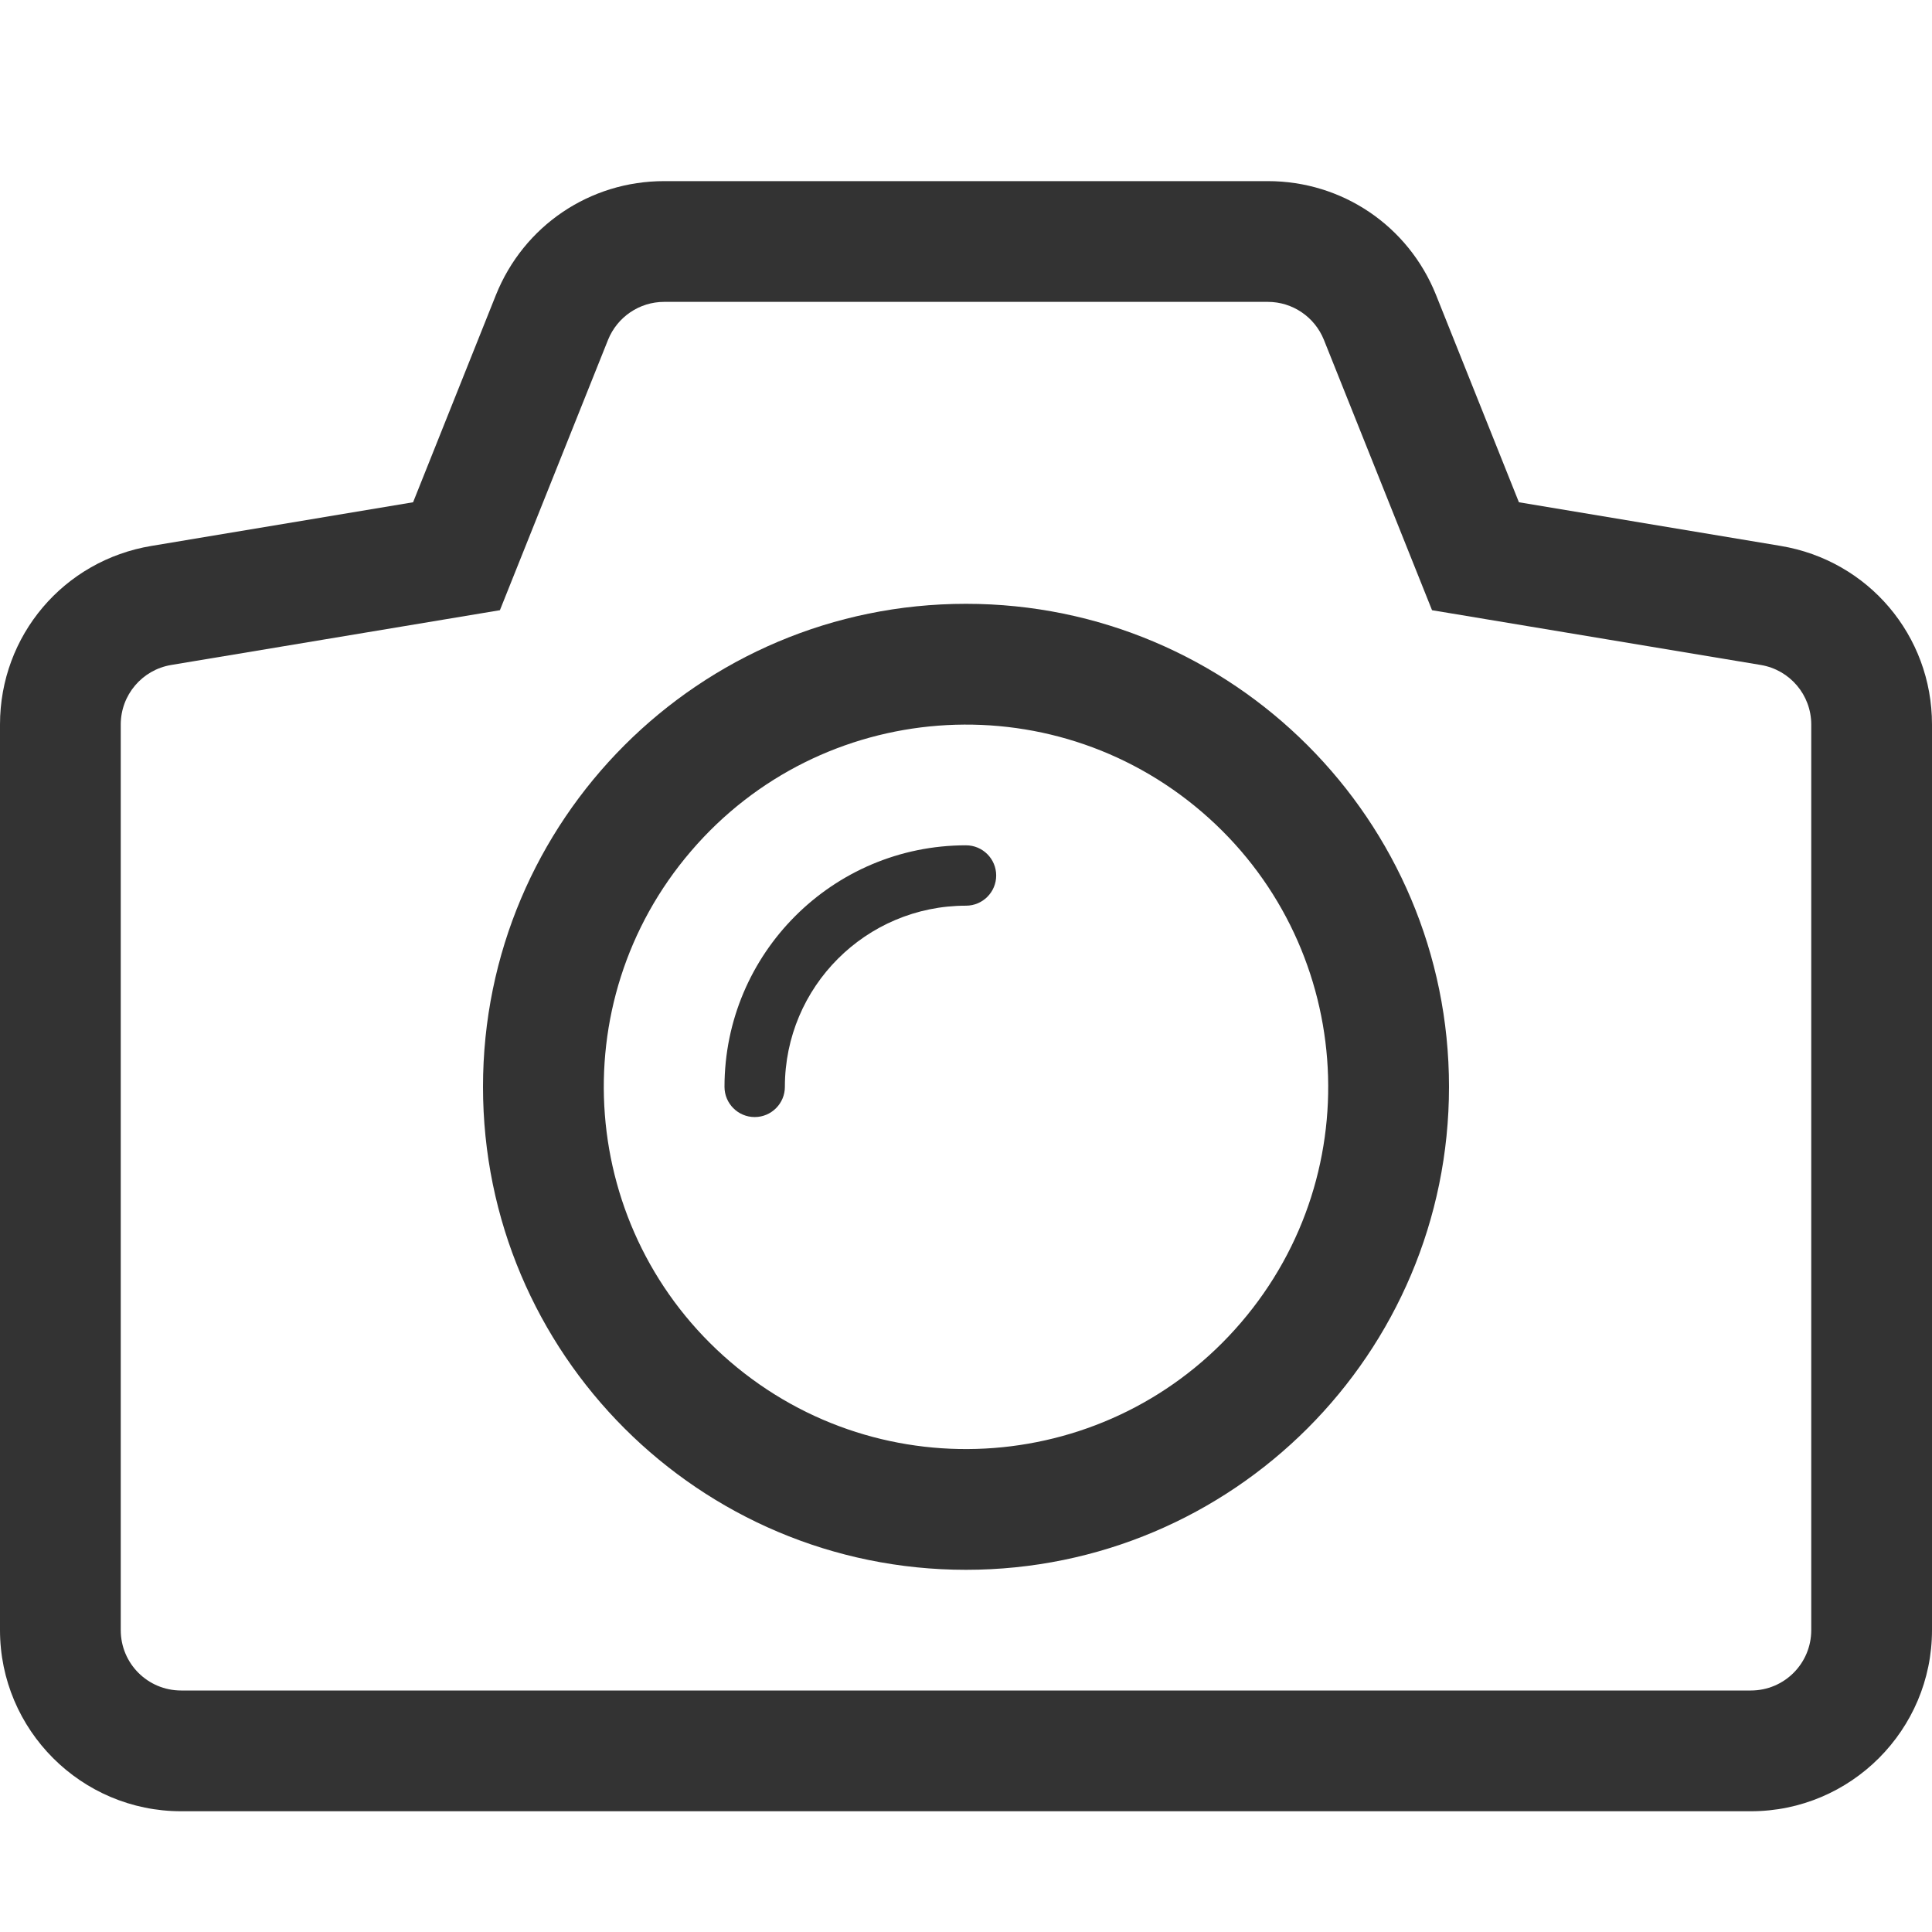
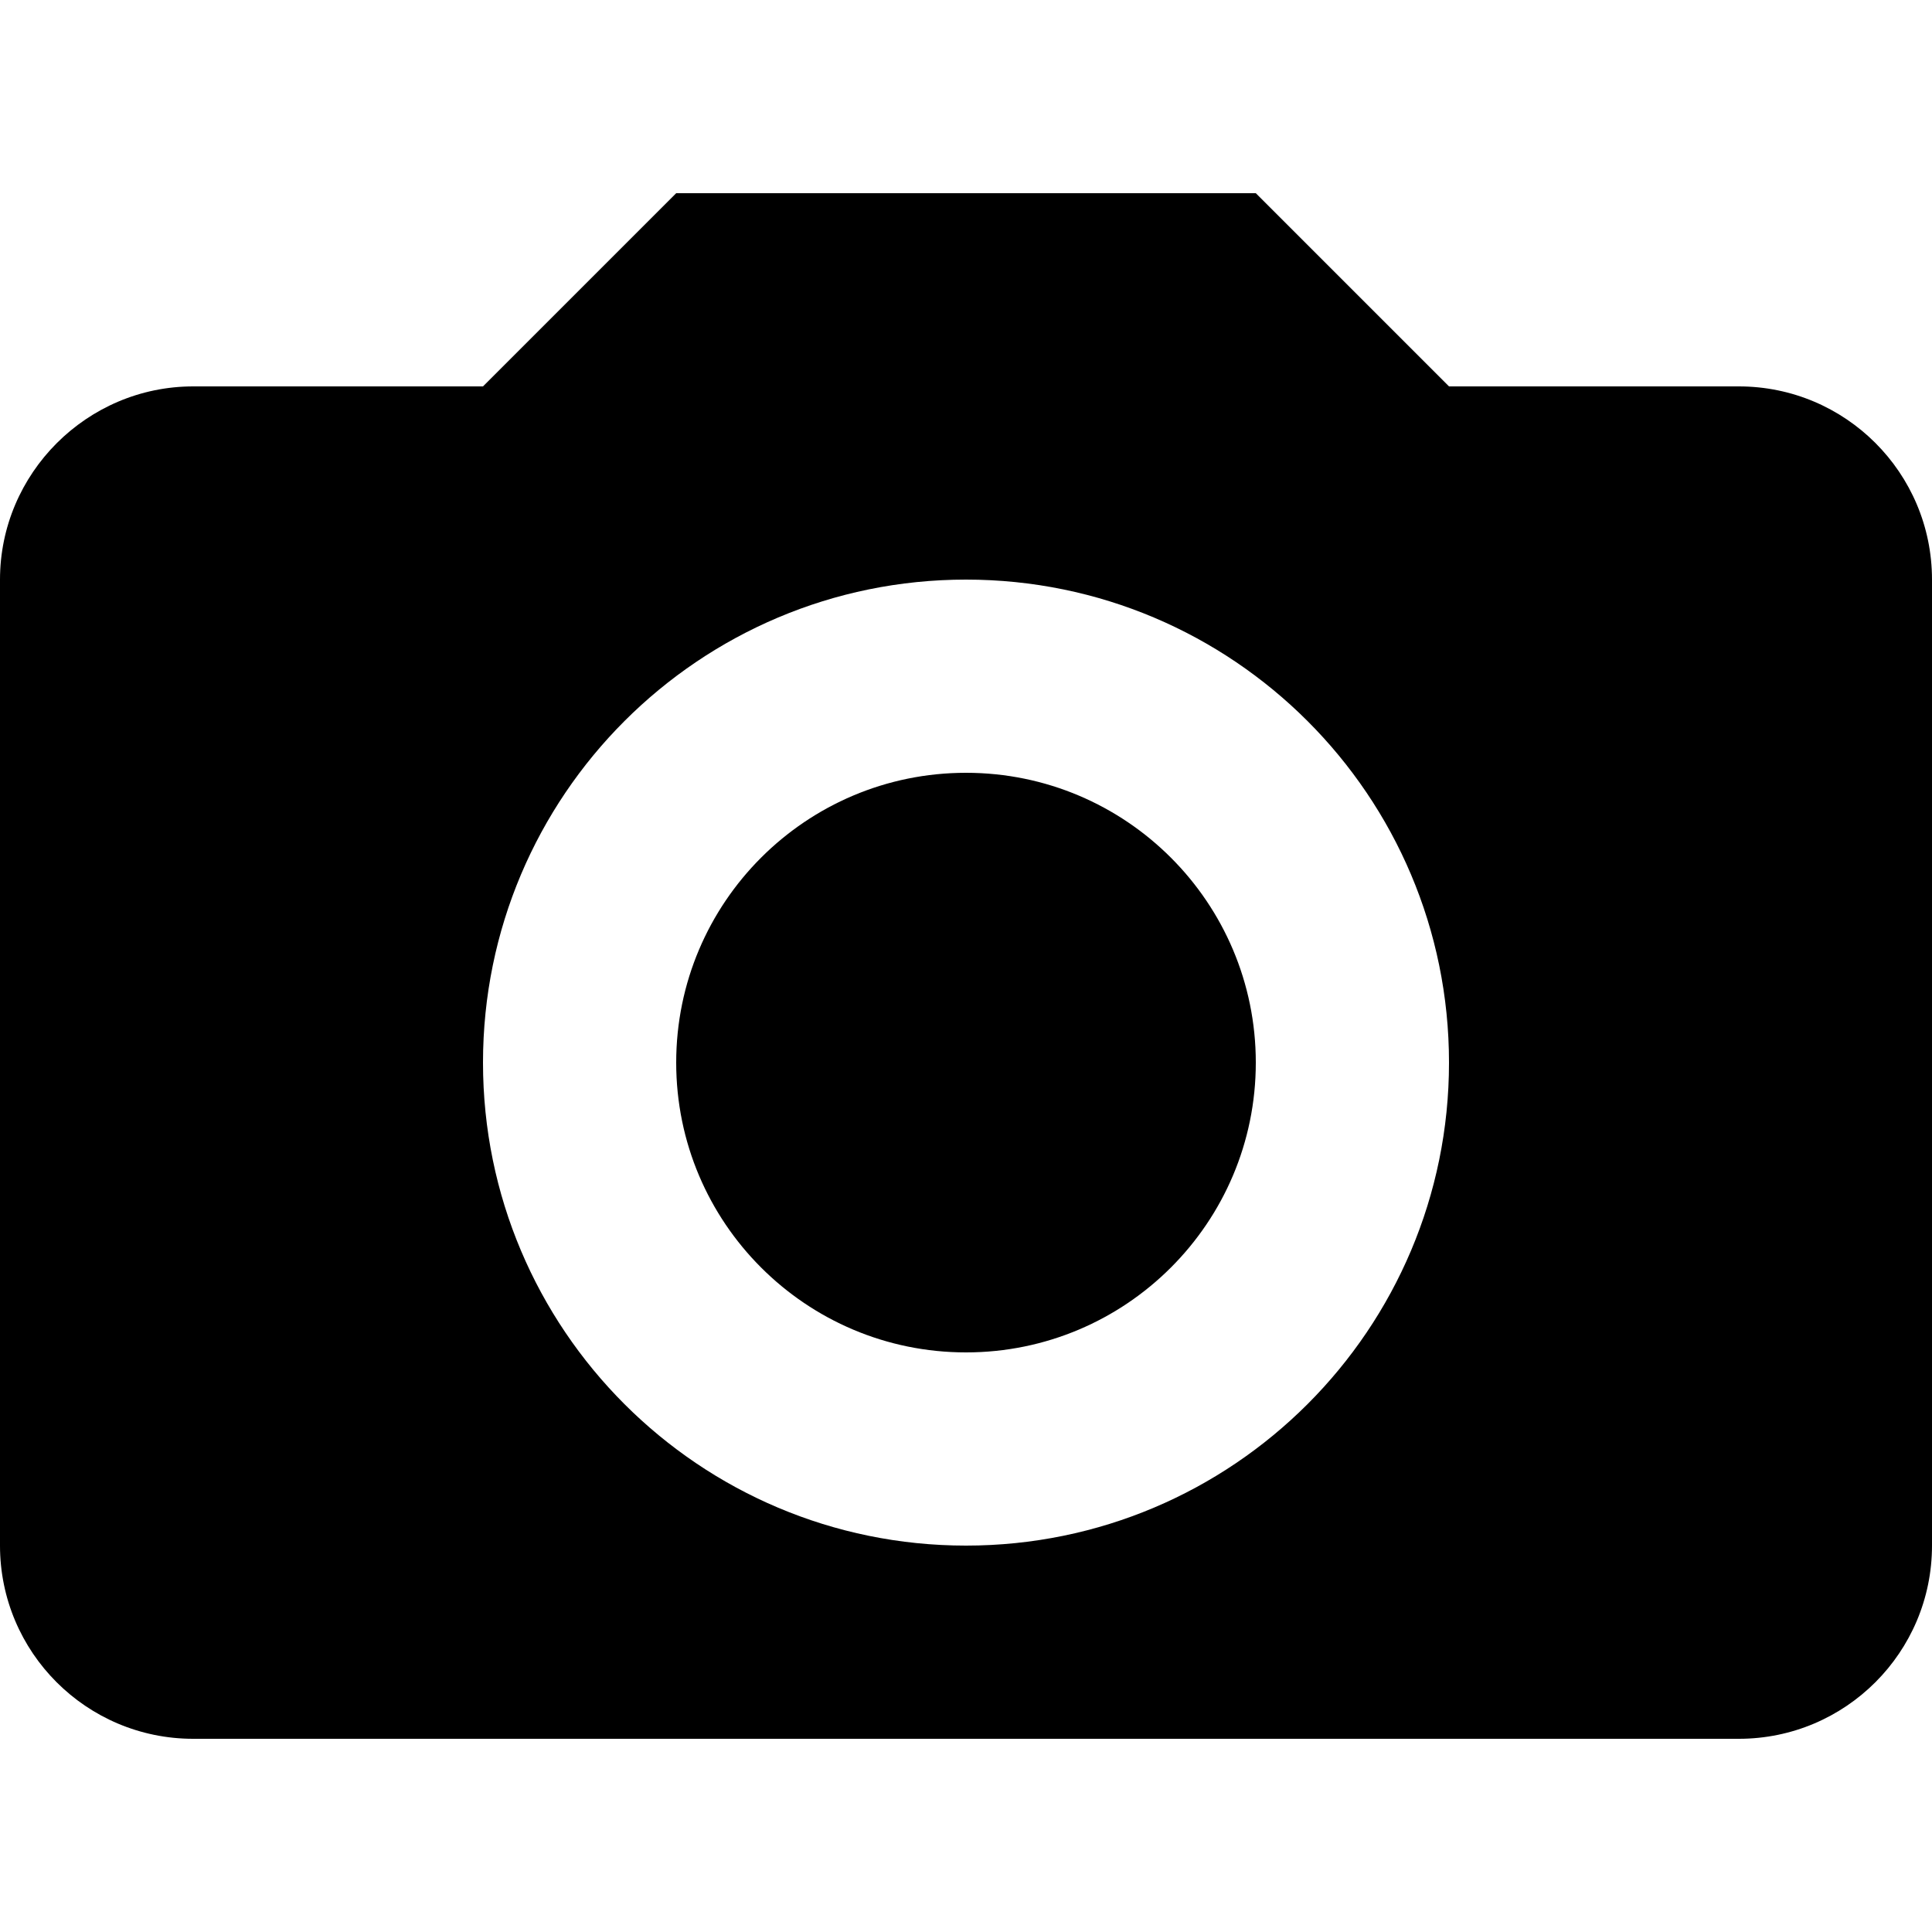
- <svg xmlns="http://www.w3.org/2000/svg" version="1.1" id="Layer_1" x="0px" y="0px" width="32px" height="32px" viewBox="0 0 32 32" enable-background="new 0 0 32 32" xml:space="preserve">
-   <g id="camera">
-     <path fill-rule="evenodd" clip-rule="evenodd" fill="#333333" d="M16,10.001c-4.419,0-8,3.581-8,8c0,4.418,3.581,8,8,8   c4.418,0,8-3.582,8-8C24,13.583,20.418,10.001,16,10.001z M20.555,21.906c-2.156,2.516-5.943,2.807-8.459,0.65   c-2.517-2.156-2.807-5.944-0.65-8.459c2.155-2.517,5.943-2.807,8.459-0.65C22.42,15.602,22.711,19.391,20.555,21.906z" />
-     <path fill-rule="evenodd" clip-rule="evenodd" fill="#333333" d="M16,14.001c-2.209,0-3.999,1.791-4,3.999v0.002   c0,0.275,0.224,0.5,0.5,0.5s0.5-0.225,0.5-0.5V18c0.001-1.656,1.343-2.999,3-2.999c0.276,0,0.5-0.224,0.5-0.5   S16.276,14.001,16,14.001z" />
-     <path fill-rule="evenodd" clip-rule="evenodd" fill="#333333" d="M29.492,9.042l-4.334-0.723l-1.373-3.434   C23.326,3.74,22.232,3,21,3H11C9.768,3,8.674,3.74,8.214,4.886L6.842,8.319L2.509,9.042C1.055,9.283,0,10.527,0,12v15   c0,1.654,1.346,3,3,3h26c1.654,0,3-1.346,3-3V12C32,10.527,30.945,9.283,29.492,9.042z M30,27c0,0.553-0.447,1-1,1H3   c-0.553,0-1-0.447-1-1V12c0-0.489,0.354-0.906,0.836-0.986l5.444-0.907l1.791-4.478C10.224,5.25,10.591,5,11,5h10   c0.408,0,0.775,0.249,0.928,0.629l1.791,4.478l5.445,0.907C29.646,11.094,30,11.511,30,12V27z" />
-   </g>
+ <svg xmlns="http://www.w3.org/2000/svg" viewBox="0 0 20 20">
+   <path d="M0 6c0-1.1.9-2 2-2h3l2-2h6l2 2h3a2 2 0 0 1 2 2v10a2 2 0 0 1-2 2H2a2 2 0 0 1-2-2V6zm10 10a5 5 0 1 0 0-10 5 5 0 0 0 0 10zm0-2a3 3 0 1 1 0-6 3 3 0 0 1 0 6z" />
</svg>
